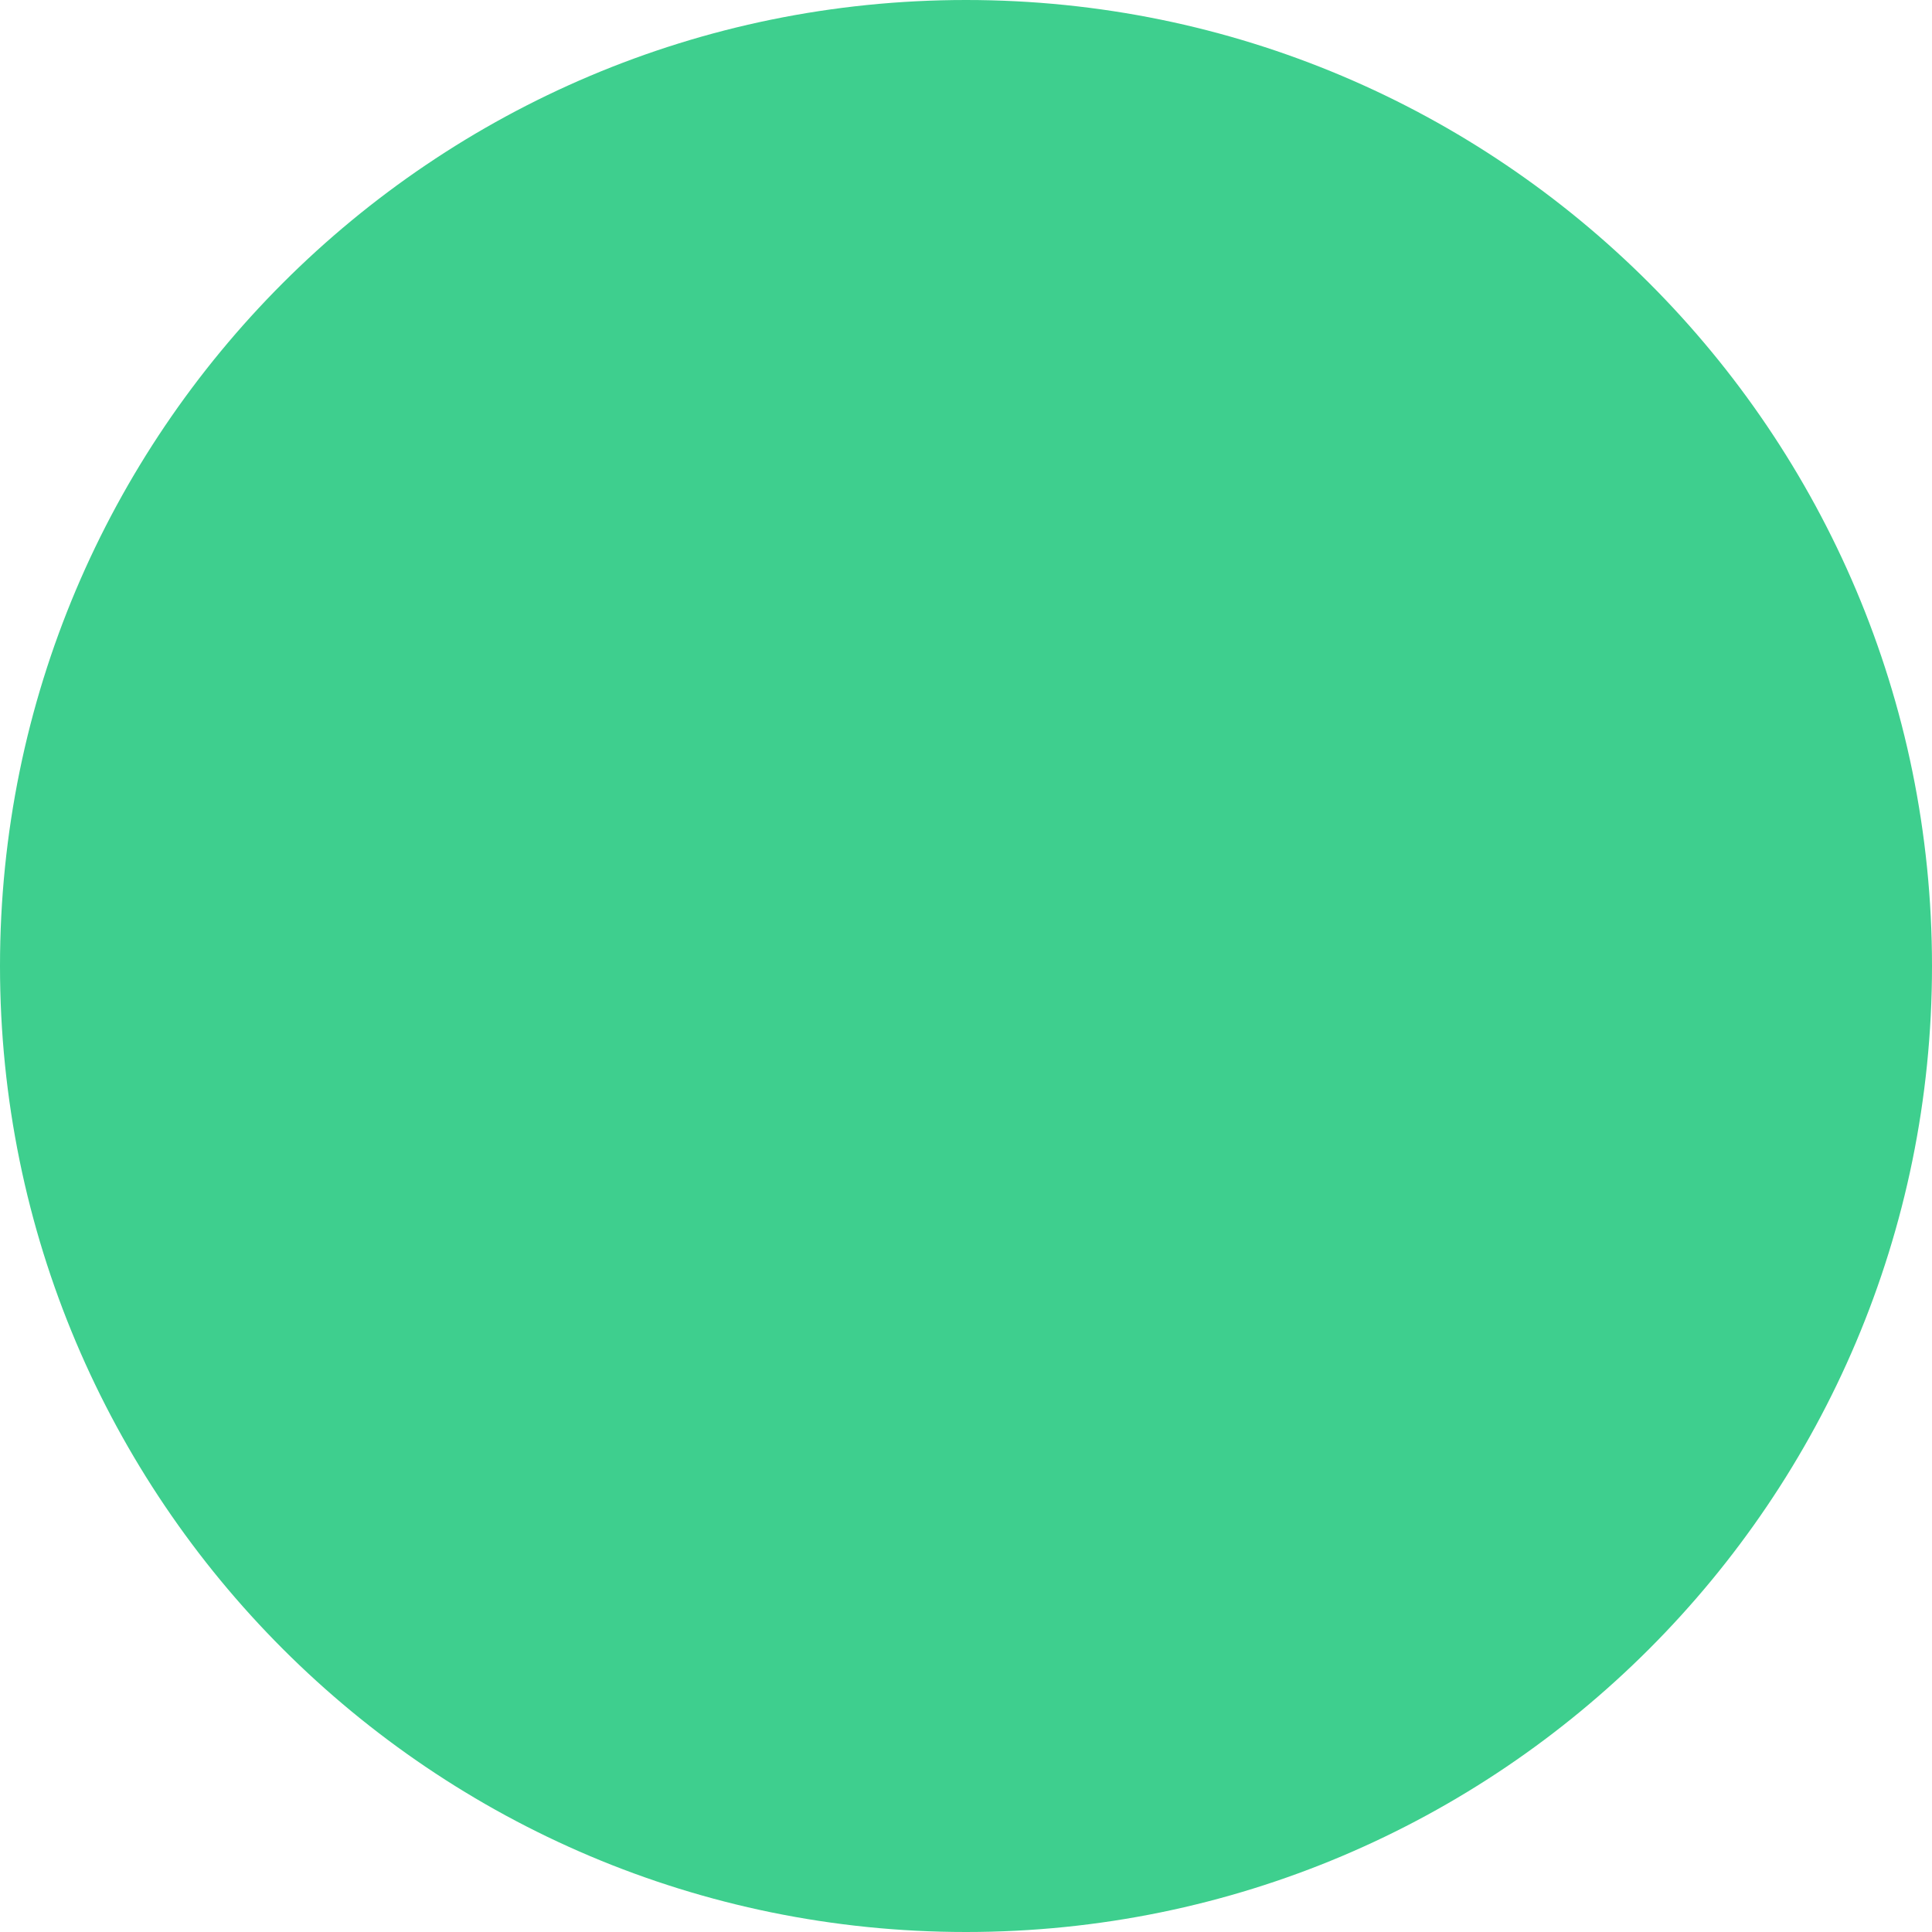
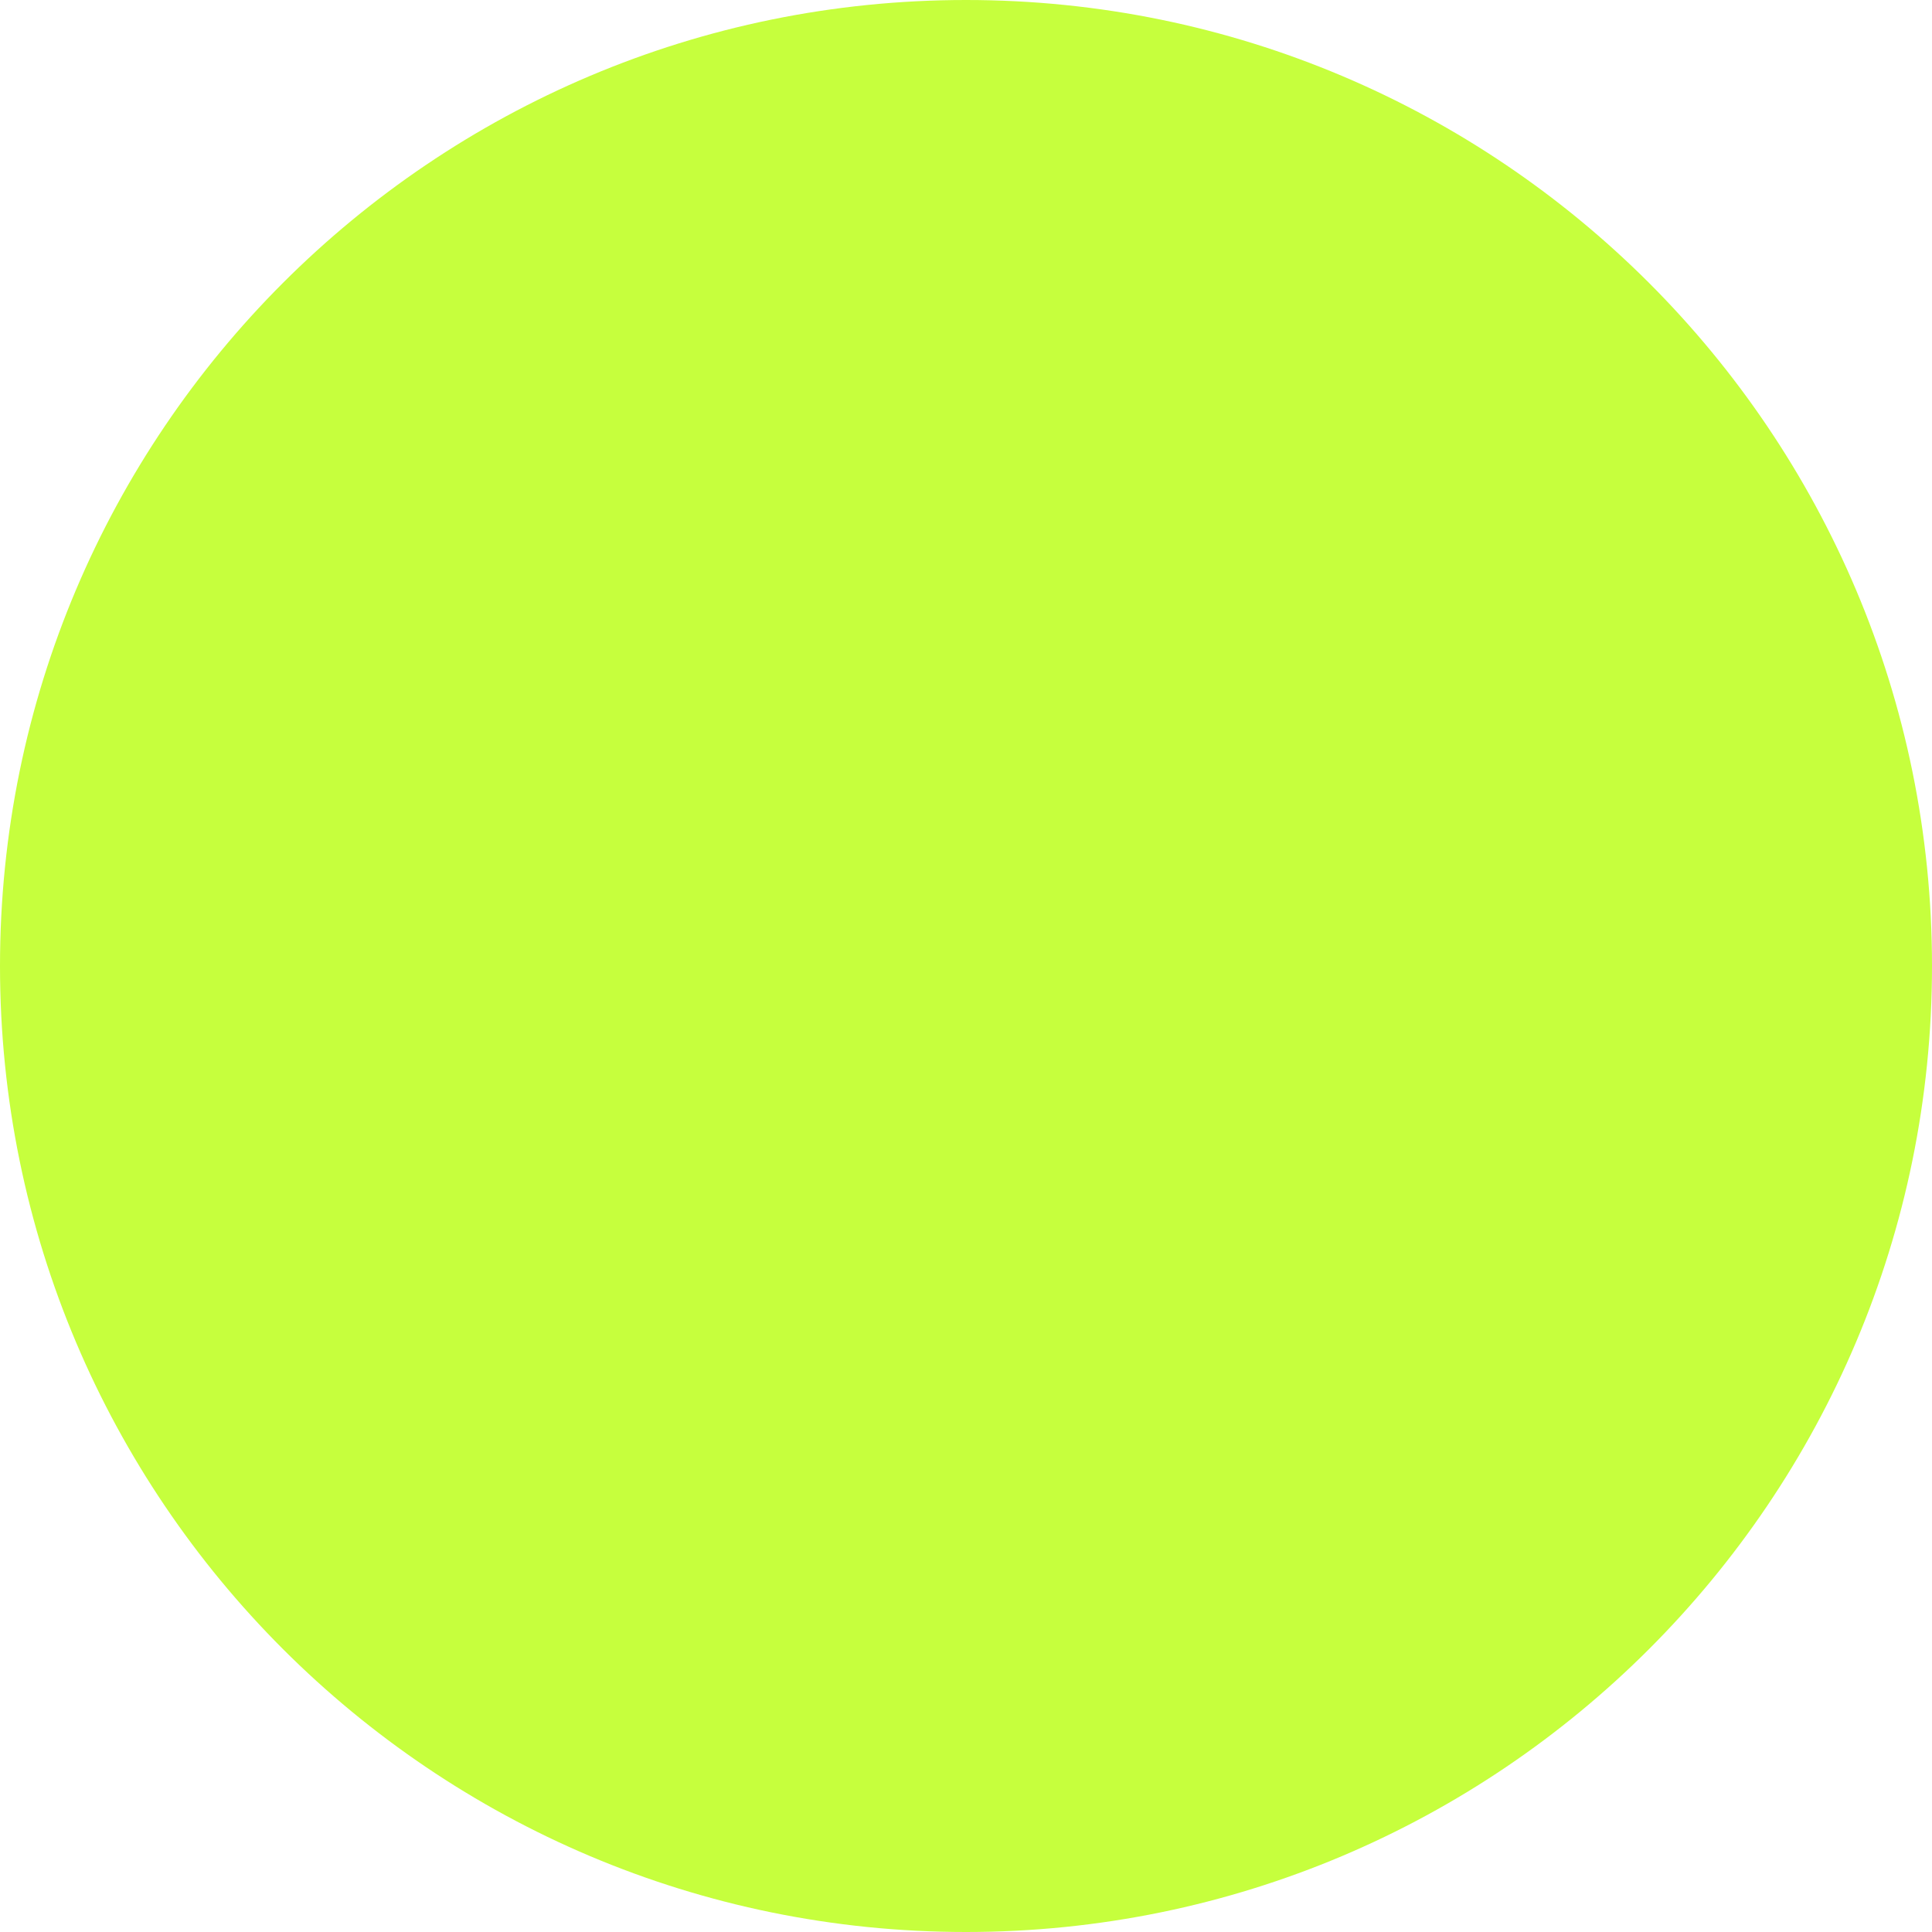
<svg xmlns="http://www.w3.org/2000/svg" preserveAspectRatio="none" overflow="visible" style="display: block;" width="8" height="8" viewBox="0 0 8 8" fill="none">
-   <circle id="Ellipse" cx="4" cy="4" r="4" fill="#3ECF8E" />
+   <circle id="Ellipse" cx="4" cy="4" r="4" fill="#C6FF3D" />
</svg>
